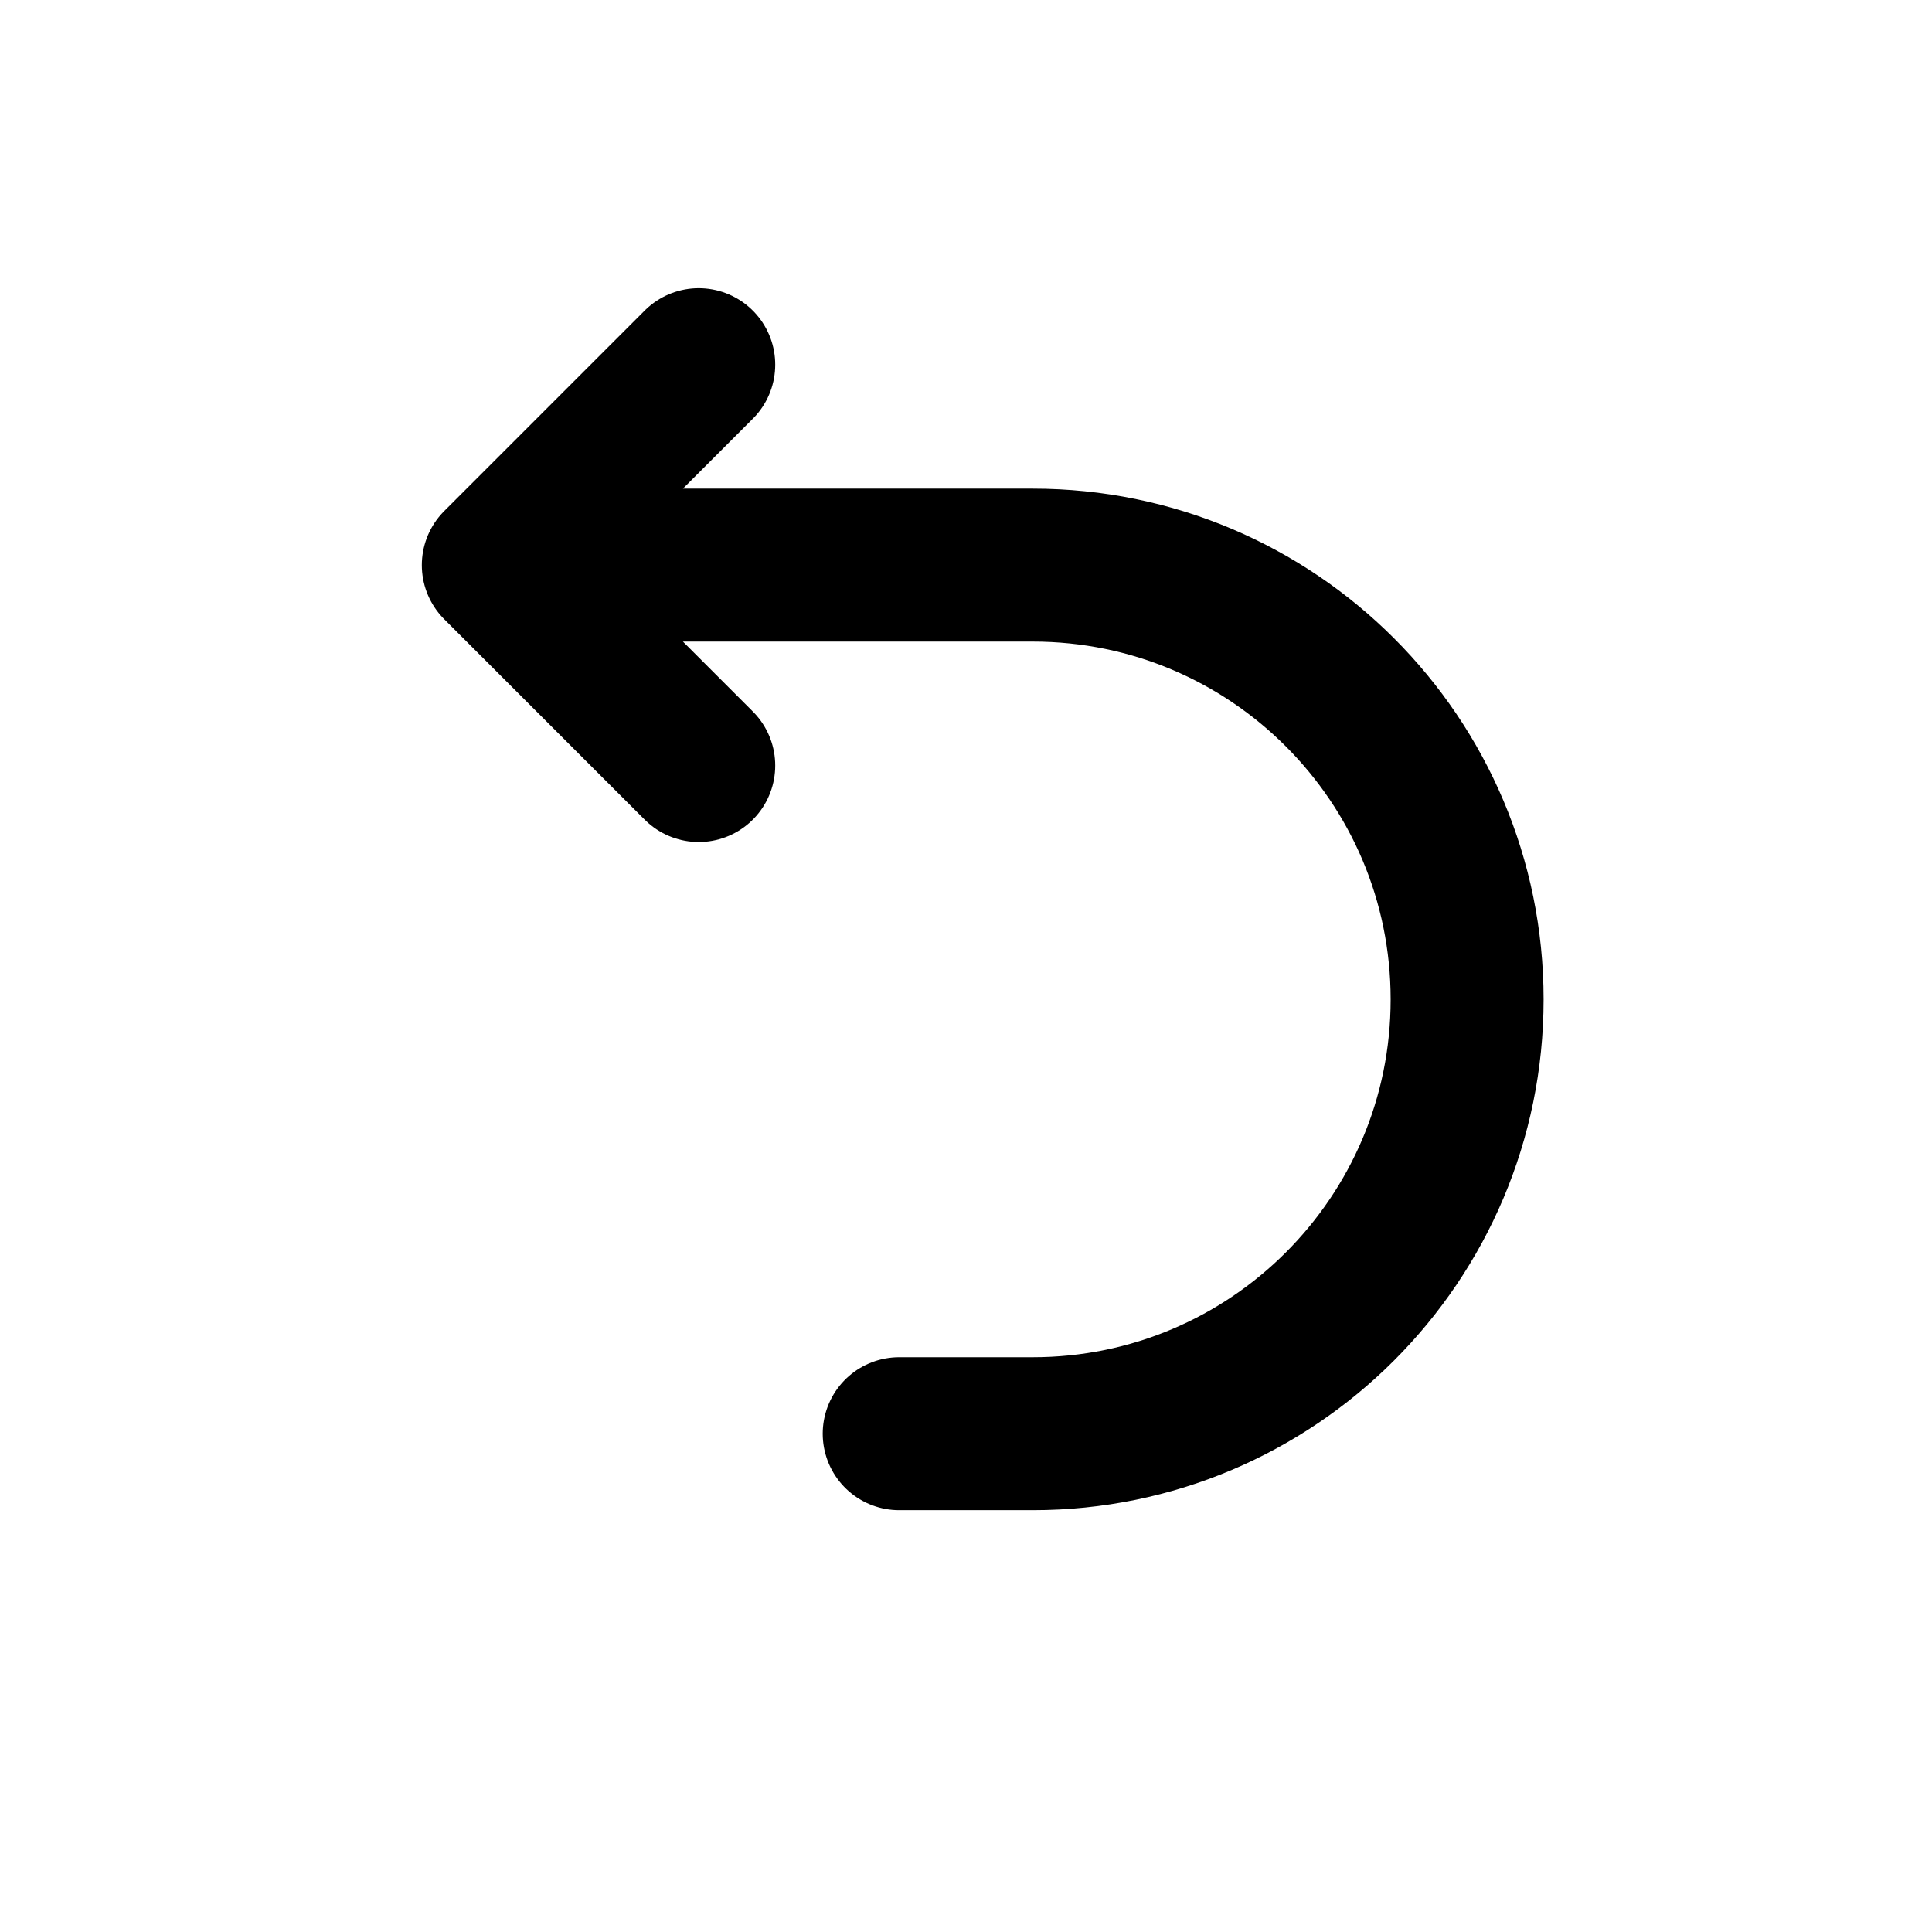
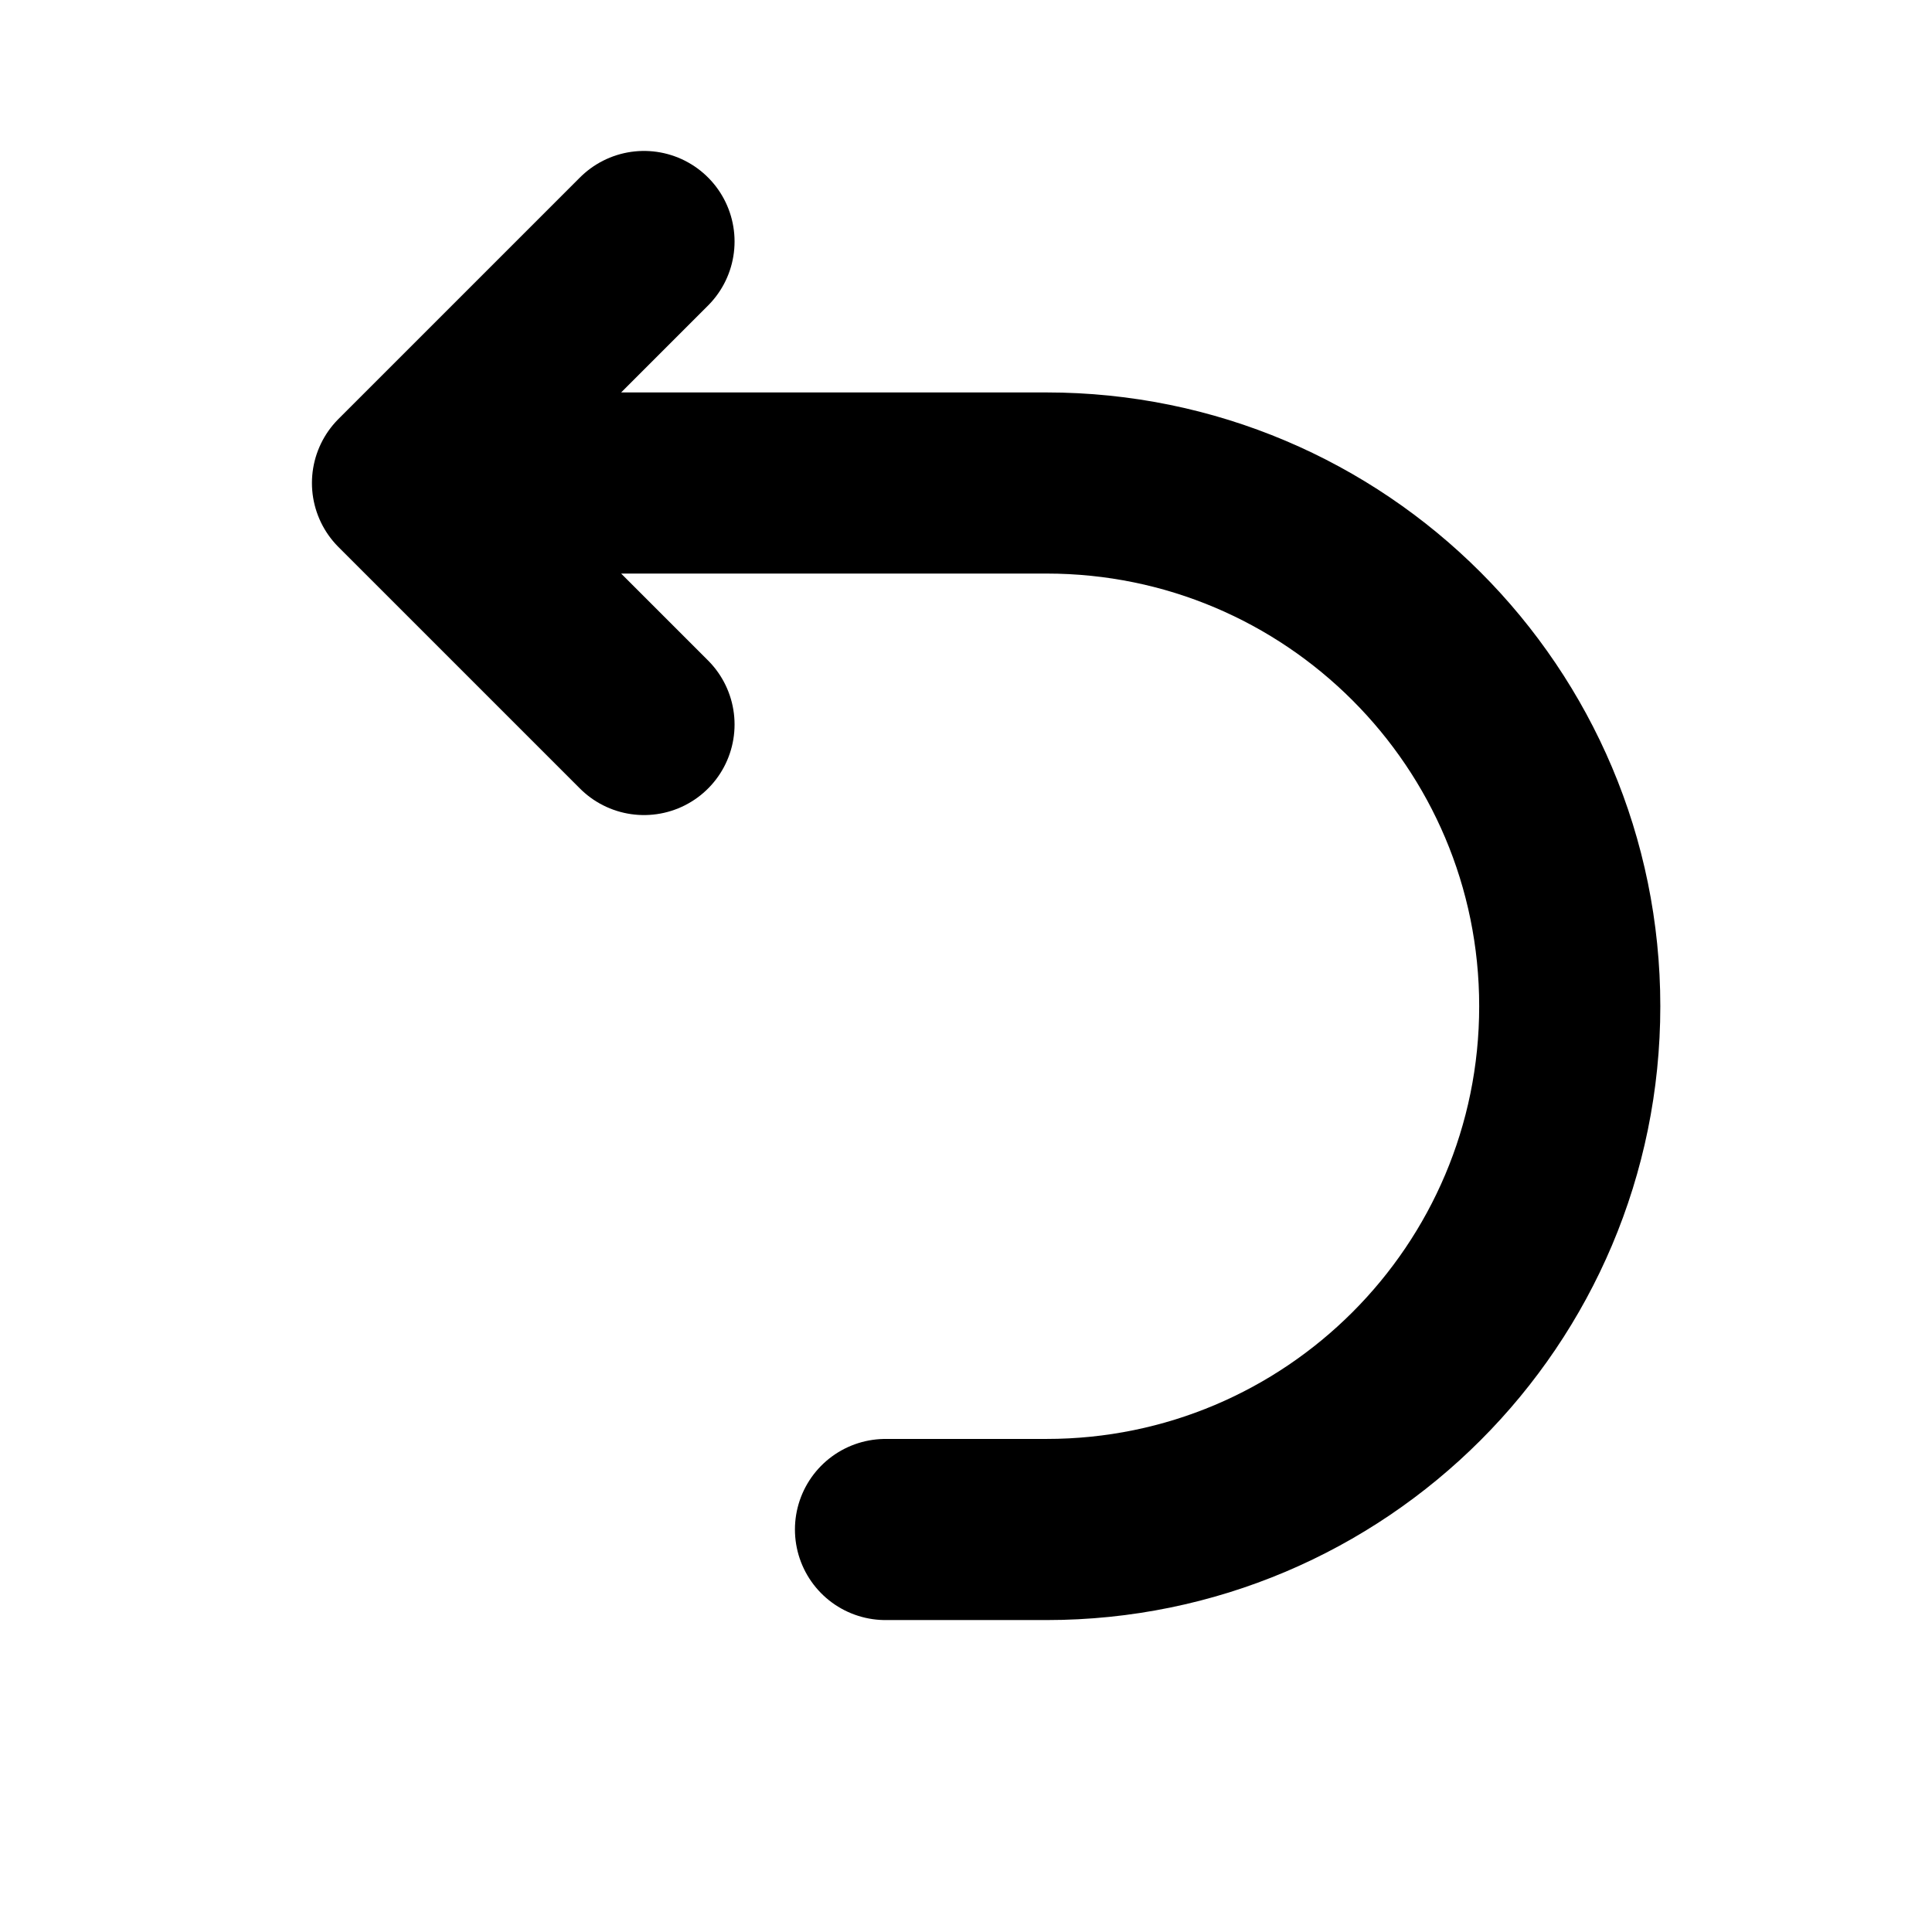
<svg xmlns="http://www.w3.org/2000/svg" viewBox="0 0 24 24" width="24" height="24">
-   <path class="transparent-fill foreground-stroke" d="M 9.51 7.02 H 6.19 l 2.49 -2.49 M 6.19 7.02 l 2.49 2.49 M 6.605 7.02 H 12.83 a 5.395 5.395 0 1 1 0 10.79 h -1.66" fill="none" stroke="#000000" stroke-width="1.9" stroke-linecap="round" stroke-linejoin="round" />
+   <path class="transparent-fill foreground-stroke" d="M9 6H5l3-3M5 6l3 3M5.5 6H13a6.5 6.5 0 1 1 0 13h-2" fill="none" stroke="#000000" stroke-width="2.25" stroke-linecap="round" stroke-linejoin="round" />
</svg>
